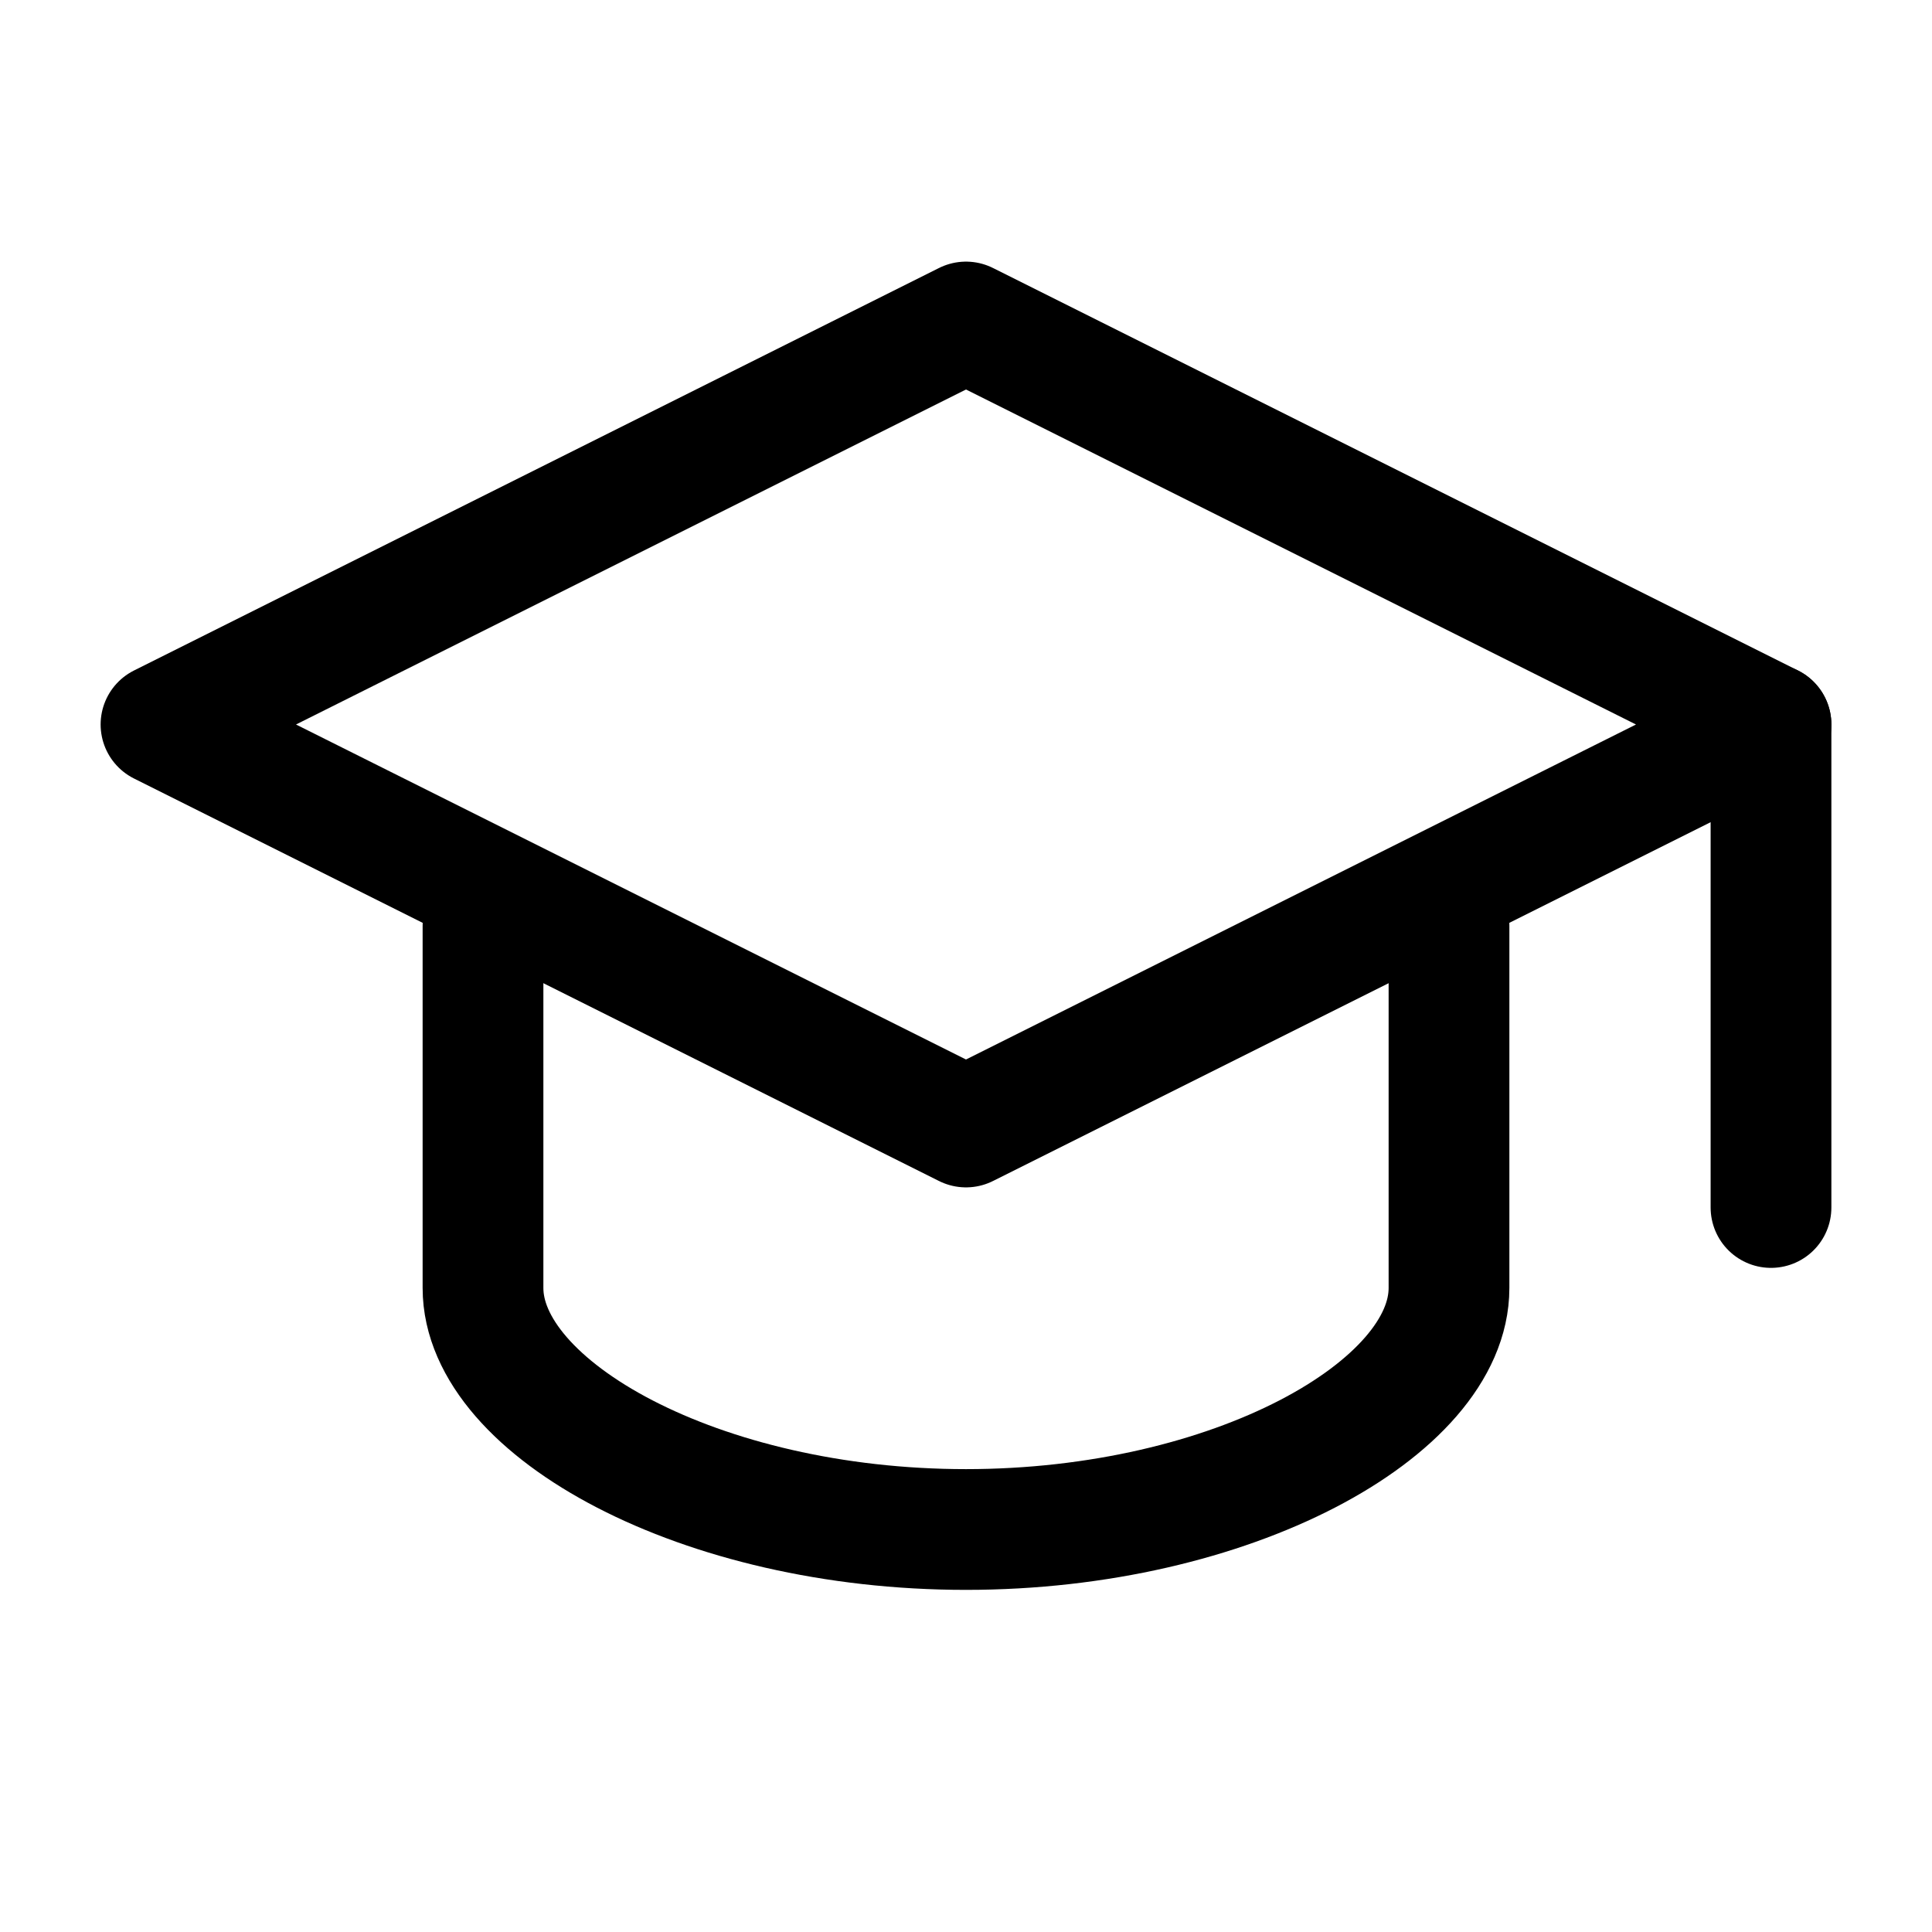
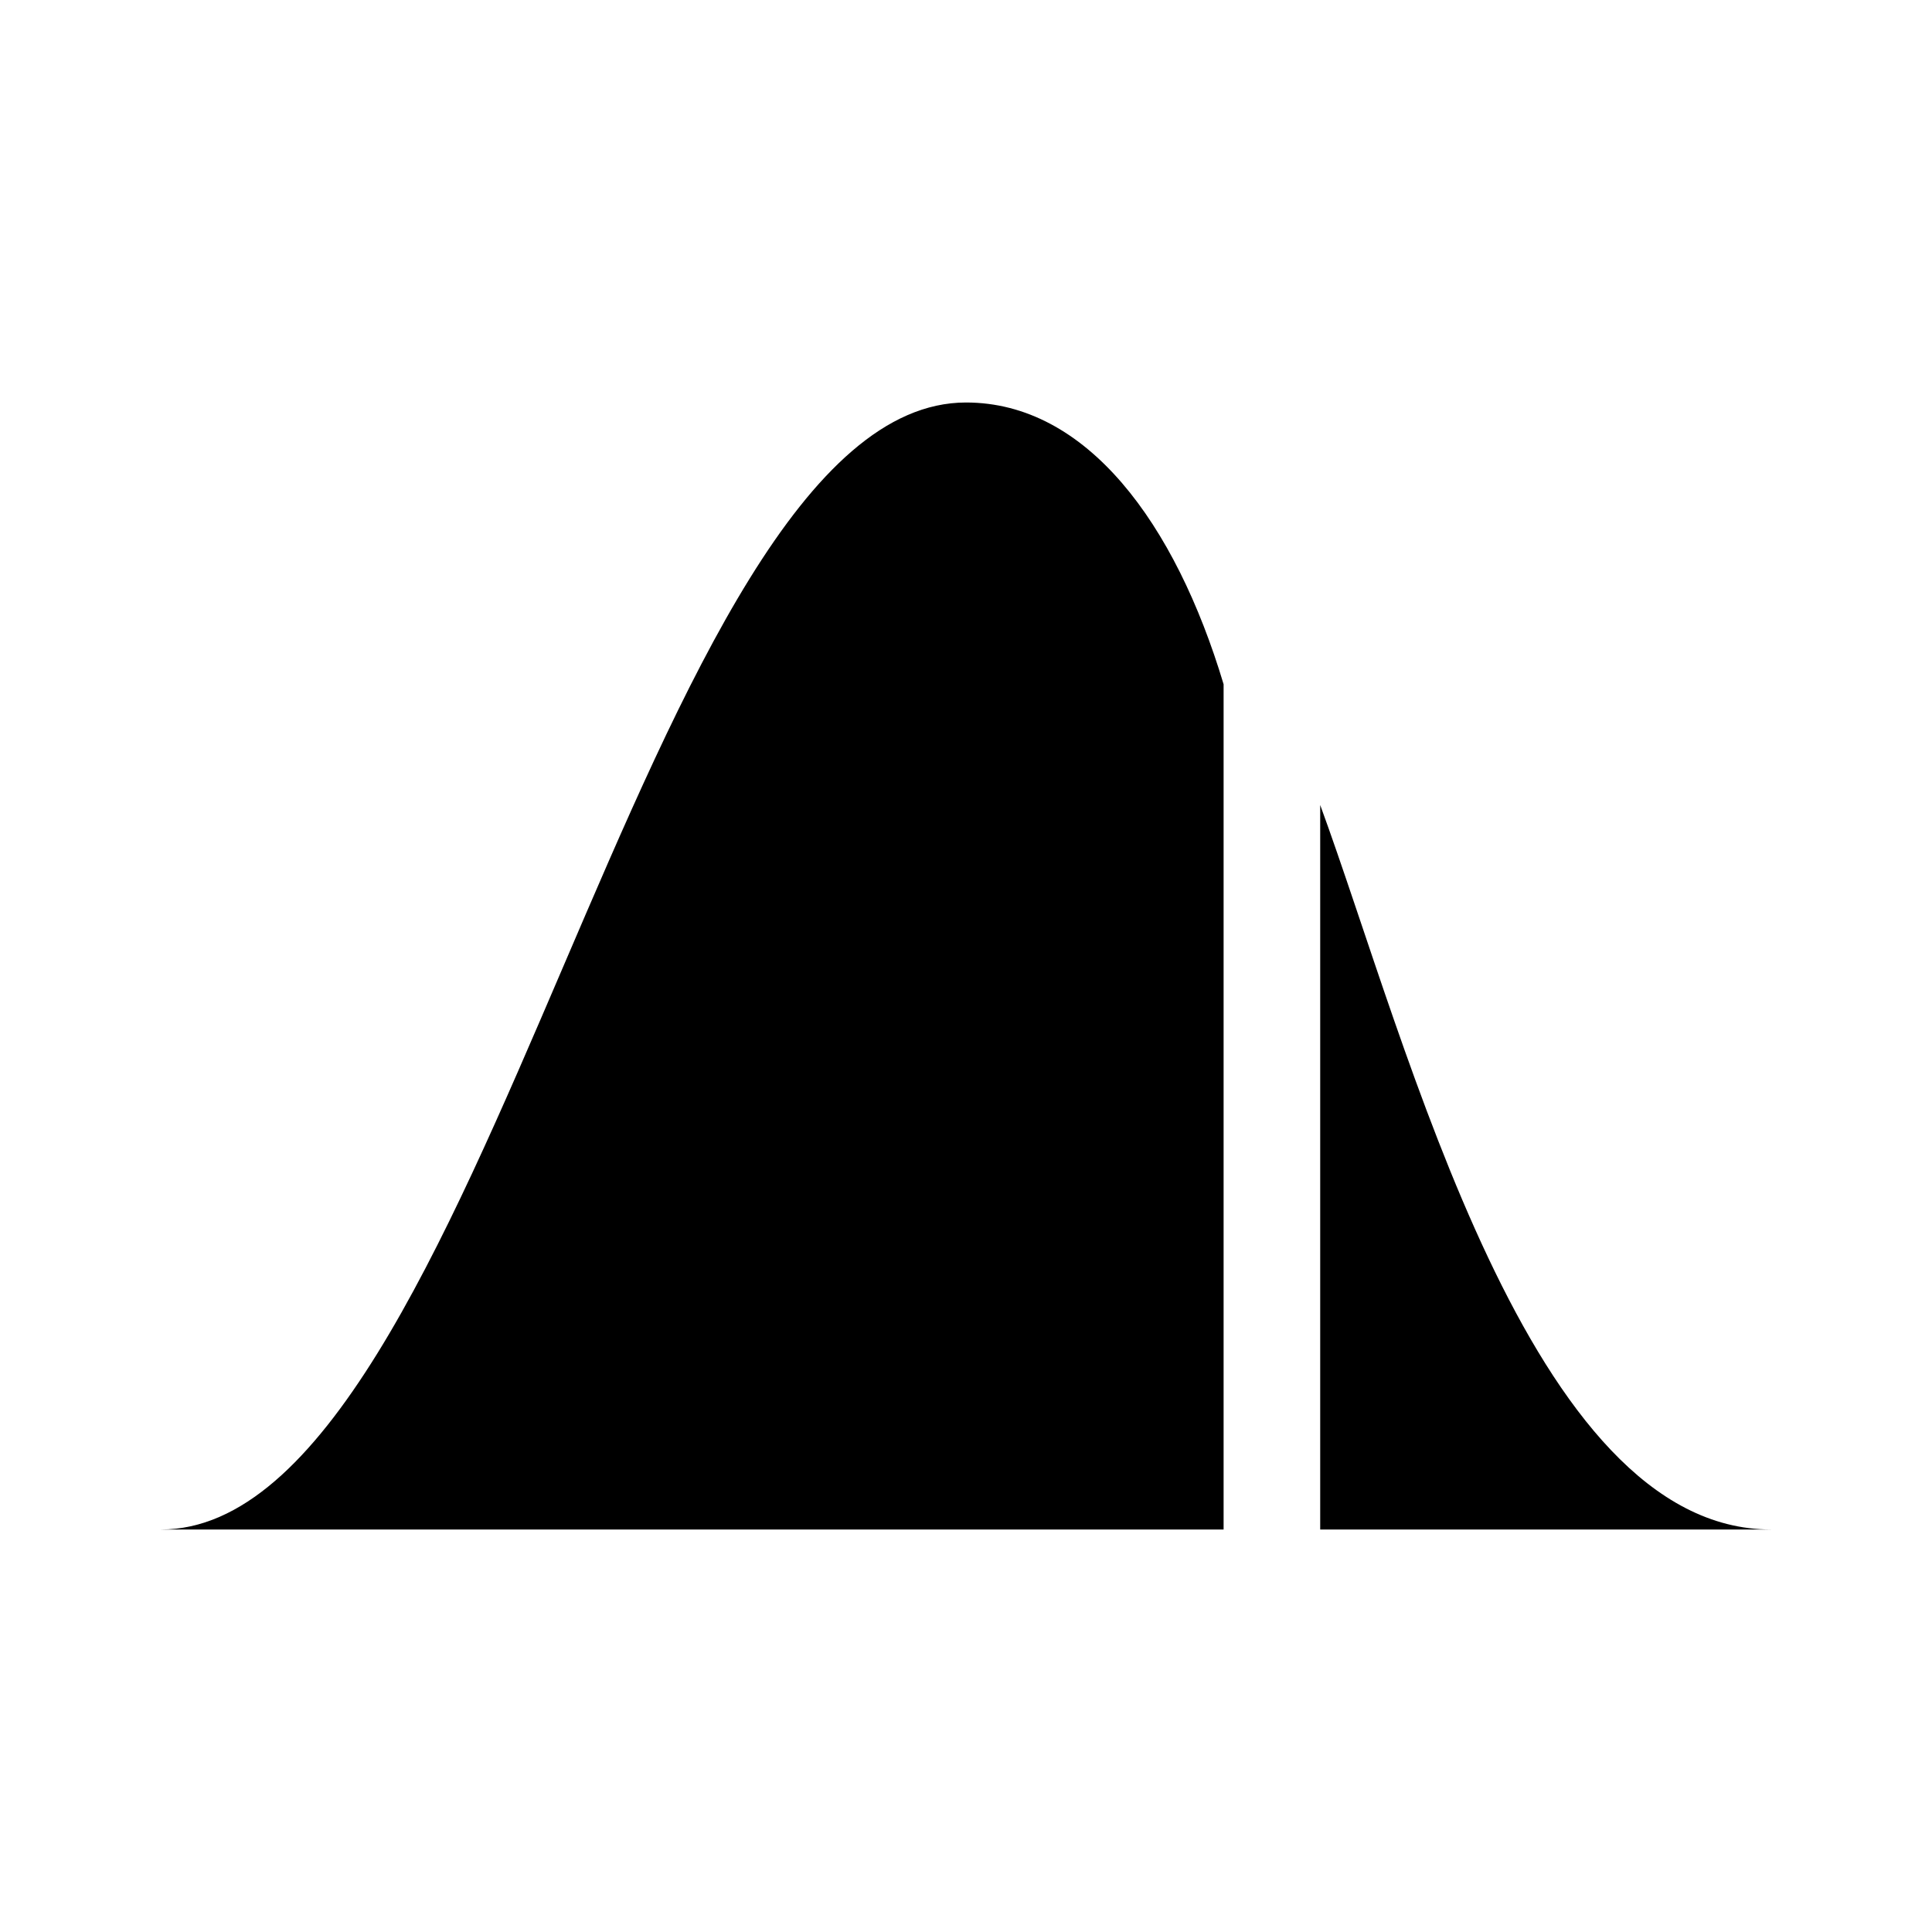
- <svg xmlns="http://www.w3.org/2000/svg" width="24" height="24" viewBox="0 0 24 24" fill="none" stroke="currentColor" stroke-width="1.5" stroke-linejoin="round" stroke-linecap="round">
-   <path d="M12 4 2 9l10 5 10-5-10-5Z" />
-   <path d="M6 11.5V16c0 1.5 2.7 3 6 3s6-1.5 6-3v-4.5" />
-   <path d="M22 9v6" />
+ <svg xmlns="http://www.w3.org/2000/svg" width="24" height="24" viewBox="0 0 24 24" fill="currentColor">
+   <path d="M2 19c4 0 6-14 10-14 1.5 0 2.6 1.5 3.2 3.5V19H2Z" />
+   <path d="M16.4 10c1.1 3 2.6 9 5.6 9h-5.6V10Z" />
</svg>
